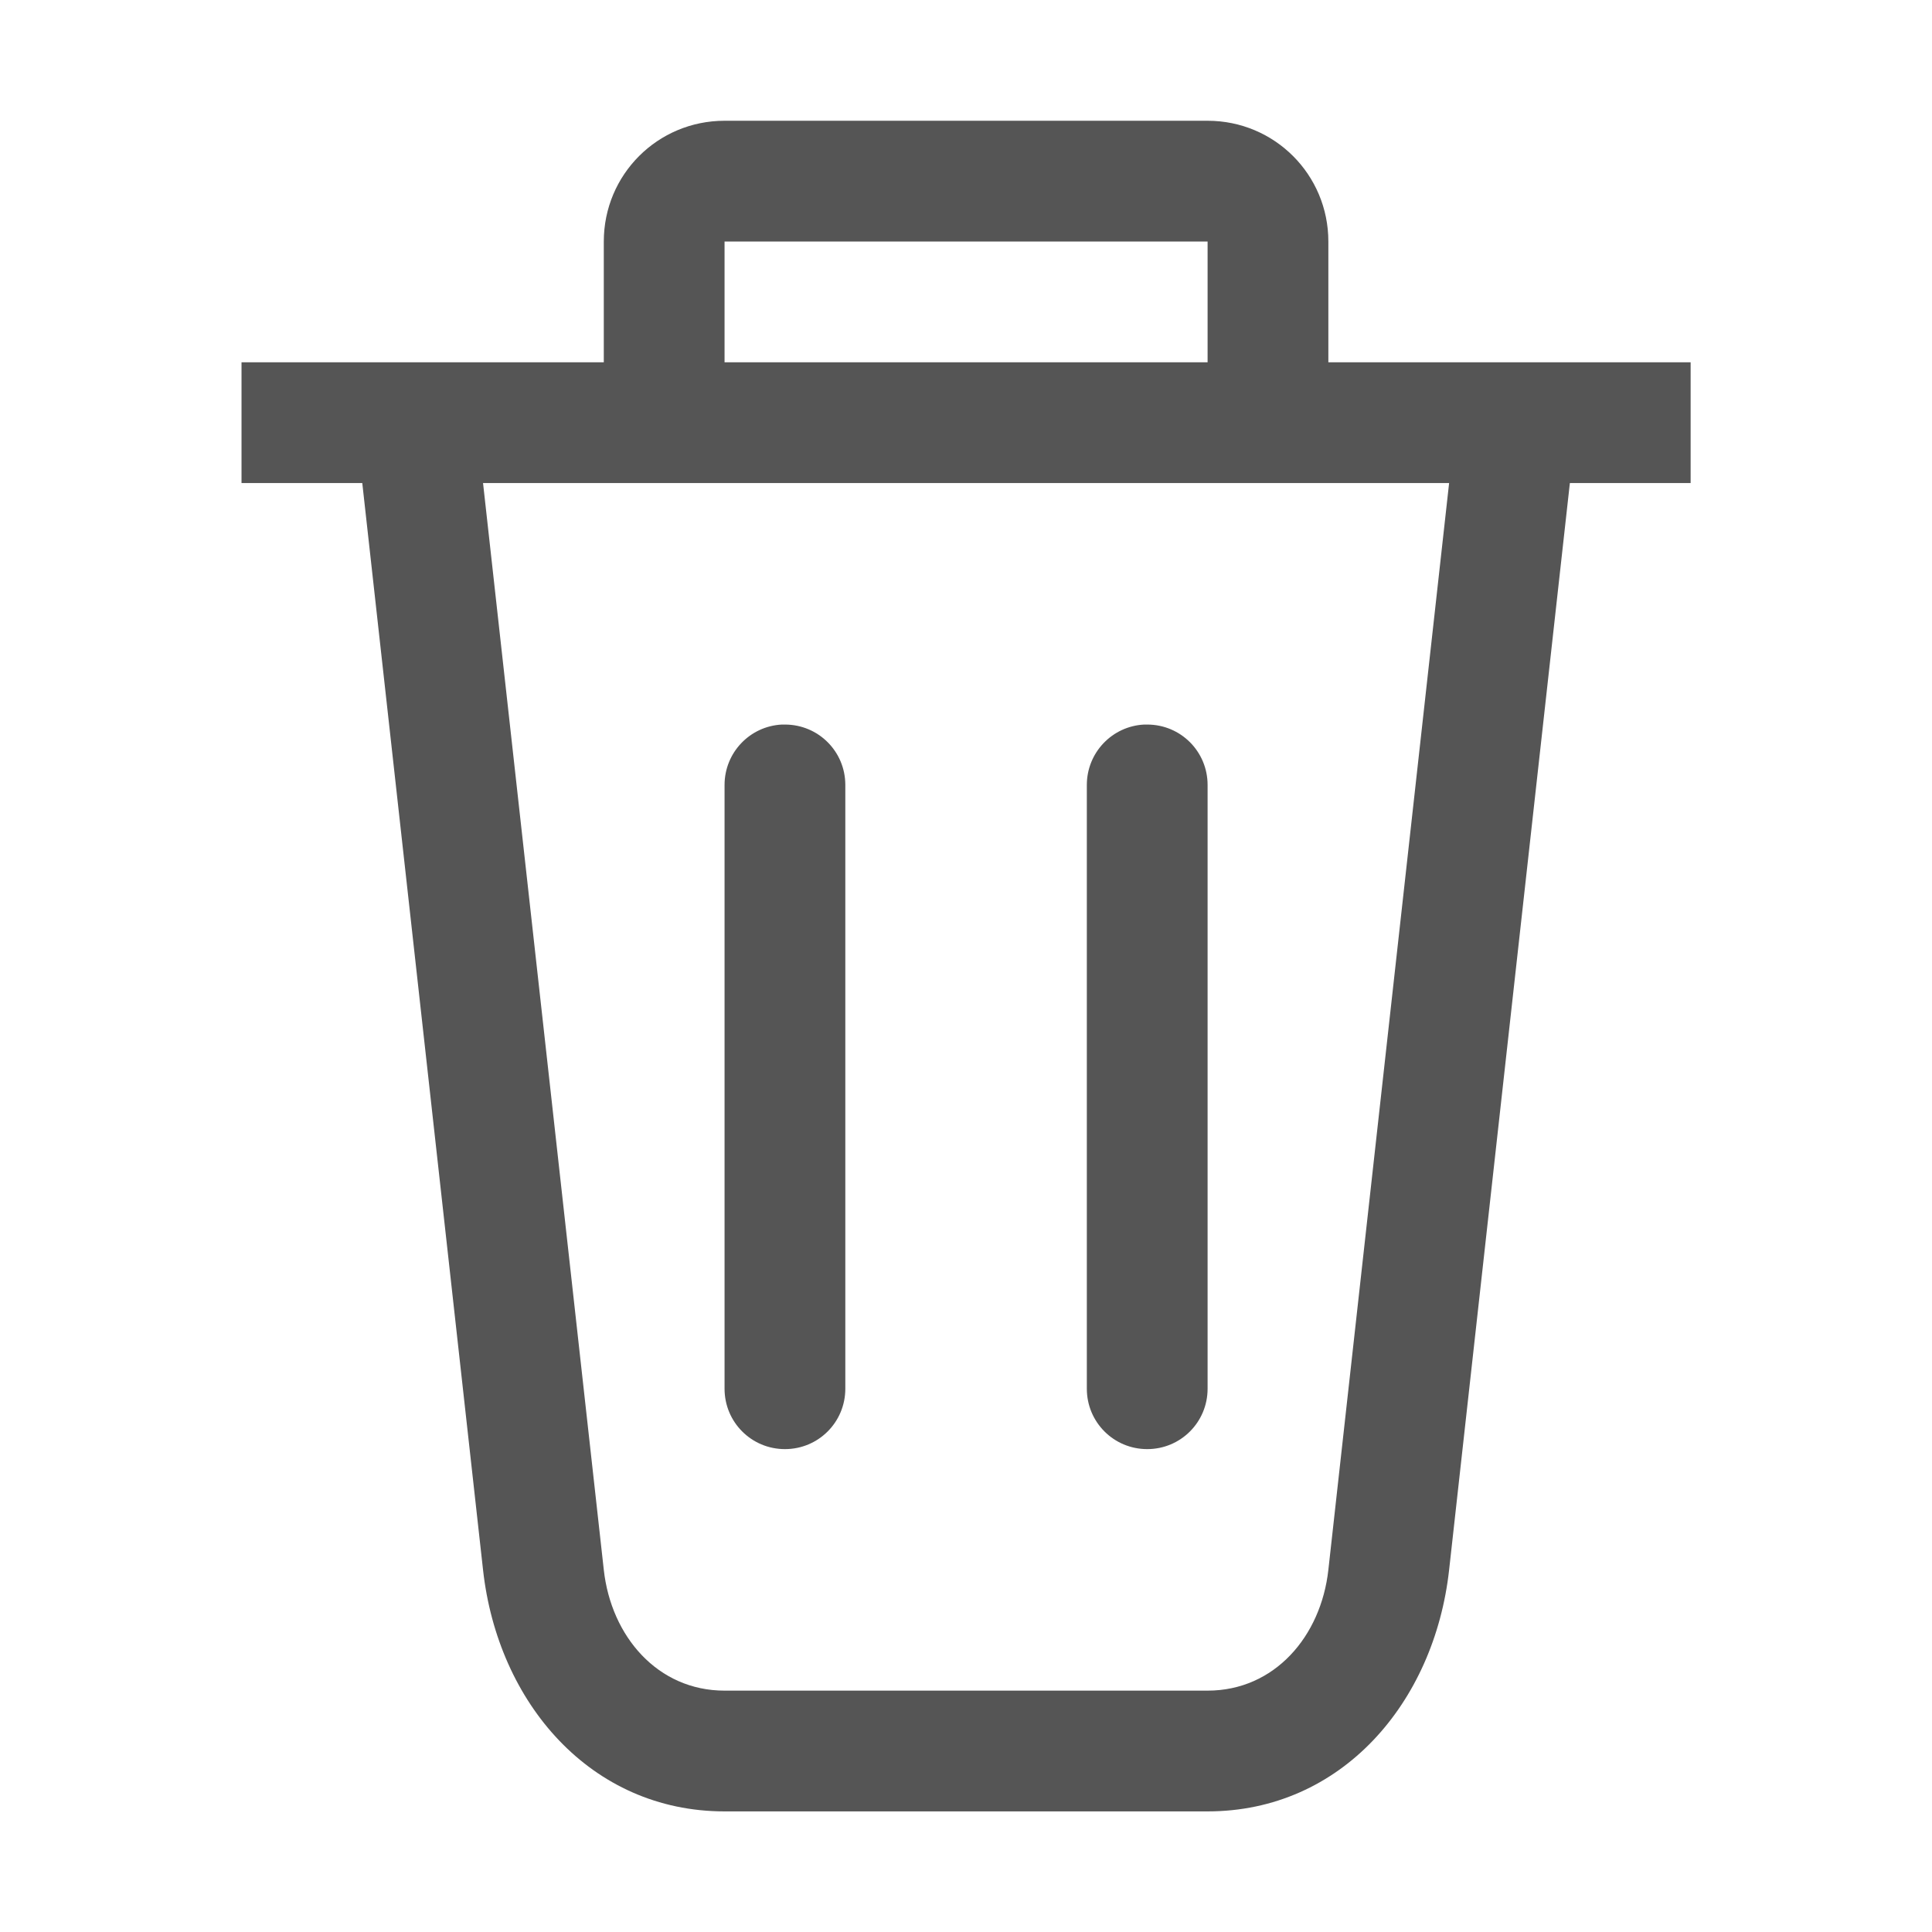
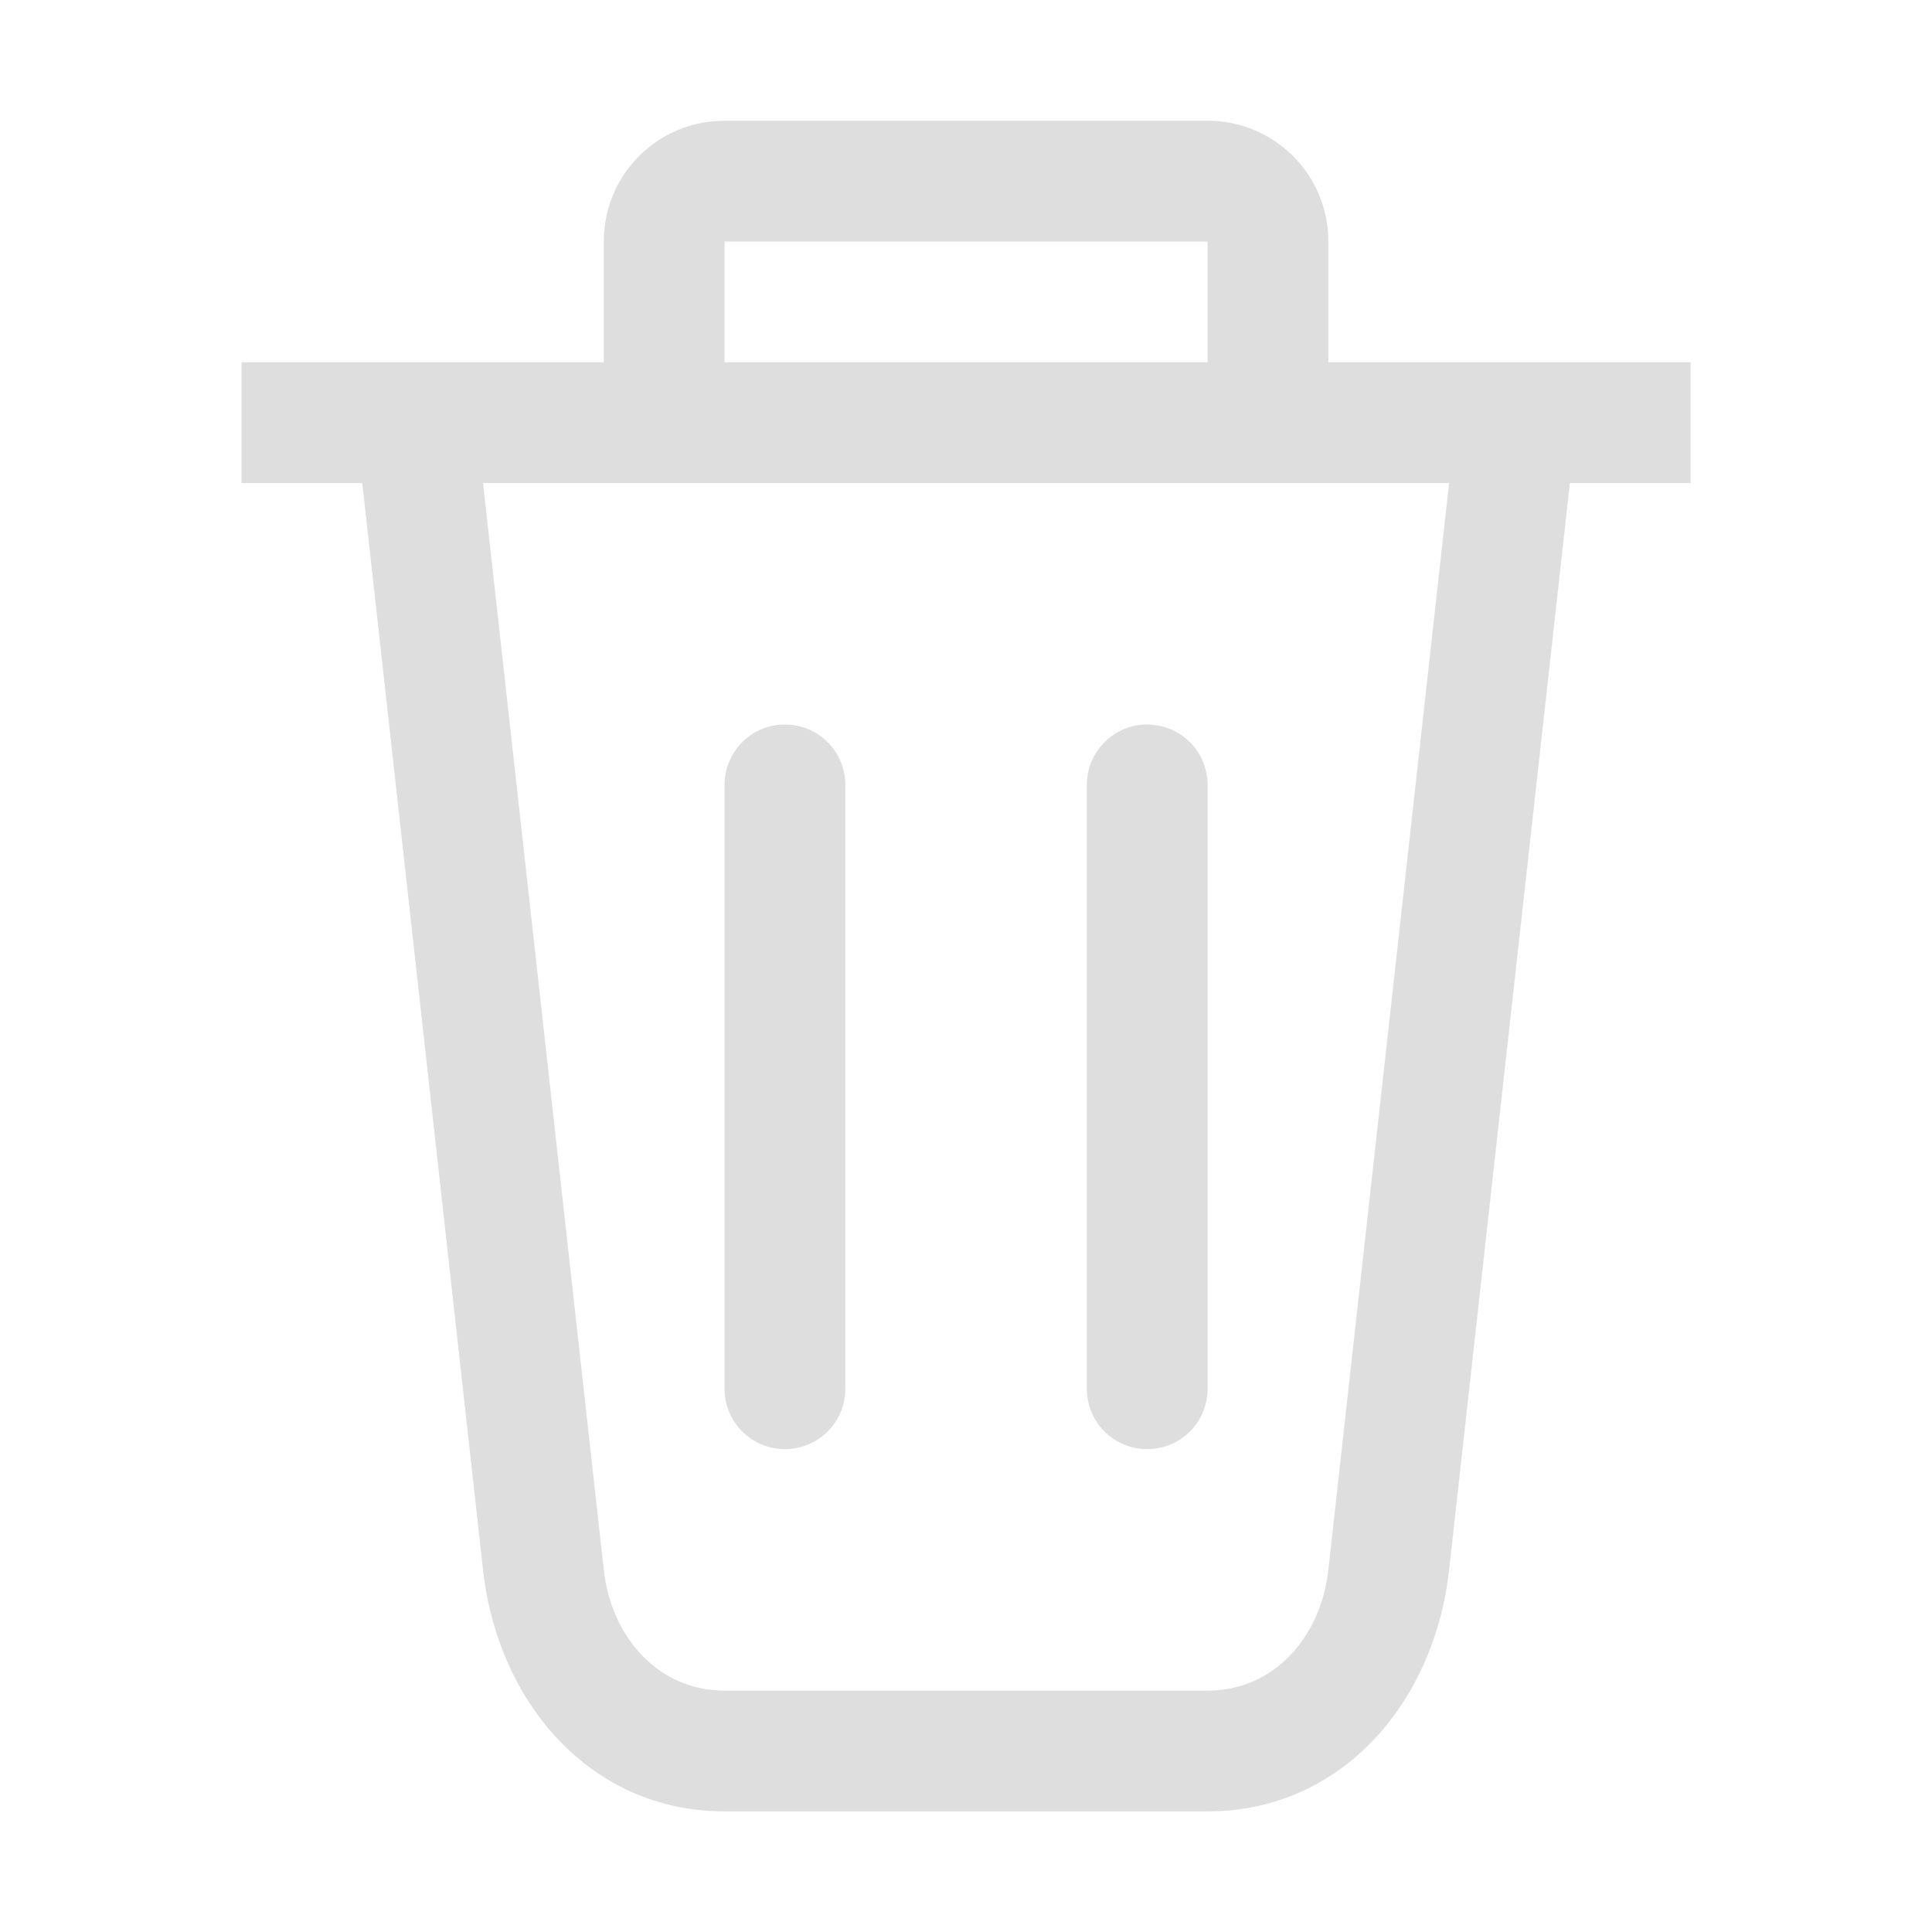
<svg xmlns="http://www.w3.org/2000/svg" width="16" height="16" viewBox="0 0 4.233 4.233" version="1.1" id="svg11945">
  <defs id="defs11942" />
-   <path id="rect843" style="fill:#555555;stroke-width:5;stroke-linecap:round;stroke-linejoin:round" d="M 6 1 C 5.446 1 5 1.446 5 2 L 5 3 L 2 3 L 2 4 L 3 4 L 4 13 C 4.122 14.101 4.892 15 6 15 L 10 15 C 11.108 15 11.878 14.101 12 13 L 13 4 L 14 4 L 14 3 L 11 3 L 11 2 C 11 1.446 10.554 1 10 1 L 6 1 z M 6 2 L 10 2 L 10 3 L 6 3 L 6 2 z M 4 4 L 12 4 L 11 13 C 10.939 13.551 10.554 14 10 14 L 6 14 C 5.446 14 5.061 13.551 5 13 L 4 4 z M 6.475 6 C 6.21 6.013 6 6.232 6 6.5 L 6 11.5 C 6 11.777 6.223 12 6.5 12 C 6.777 12 7 11.777 7 11.5 L 7 6.5 C 7 6.223 6.777 6 6.5 6 C 6.491 6 6.483 6 6.475 6 z M 9.475 6 C 9.21 6.013 9 6.232 9 6.5 L 9 11.5 C 9 11.777 9.223 12 9.5 12 C 9.777 12 10 11.777 10 11.5 L 10 6.5 C 10 6.223 9.777 6 9.5 6 C 9.491 6 9.483 6 9.475 6 z " transform="scale(0.2645833)" />
+   <path id="rect843" style="fill:#dedede;stroke-width:5;stroke-linecap:round;stroke-linejoin:round" d="M 6 1 C 5.446 1 5 1.446 5 2 L 5 3 L 2 3 L 2 4 L 3 4 L 4 13 C 4.122 14.101 4.892 15 6 15 L 10 15 C 11.108 15 11.878 14.101 12 13 L 13 4 L 14 4 L 14 3 L 11 3 L 11 2 C 11 1.446 10.554 1 10 1 L 6 1 z M 6 2 L 10 2 L 10 3 L 6 3 L 6 2 z M 4 4 L 12 4 L 11 13 C 10.939 13.551 10.554 14 10 14 L 6 14 C 5.446 14 5.061 13.551 5 13 L 4 4 z M 6.475 6 C 6.21 6.013 6 6.232 6 6.5 L 6 11.5 C 6 11.777 6.223 12 6.5 12 C 6.777 12 7 11.777 7 11.5 L 7 6.5 C 7 6.223 6.777 6 6.5 6 C 6.491 6 6.483 6 6.475 6 z M 9.475 6 C 9.21 6.013 9 6.232 9 6.5 L 9 11.5 C 9 11.777 9.223 12 9.5 12 C 9.777 12 10 11.777 10 11.5 L 10 6.5 C 10 6.223 9.777 6 9.5 6 C 9.491 6 9.483 6 9.475 6 z " transform="scale(0.2645833)" />
</svg>
